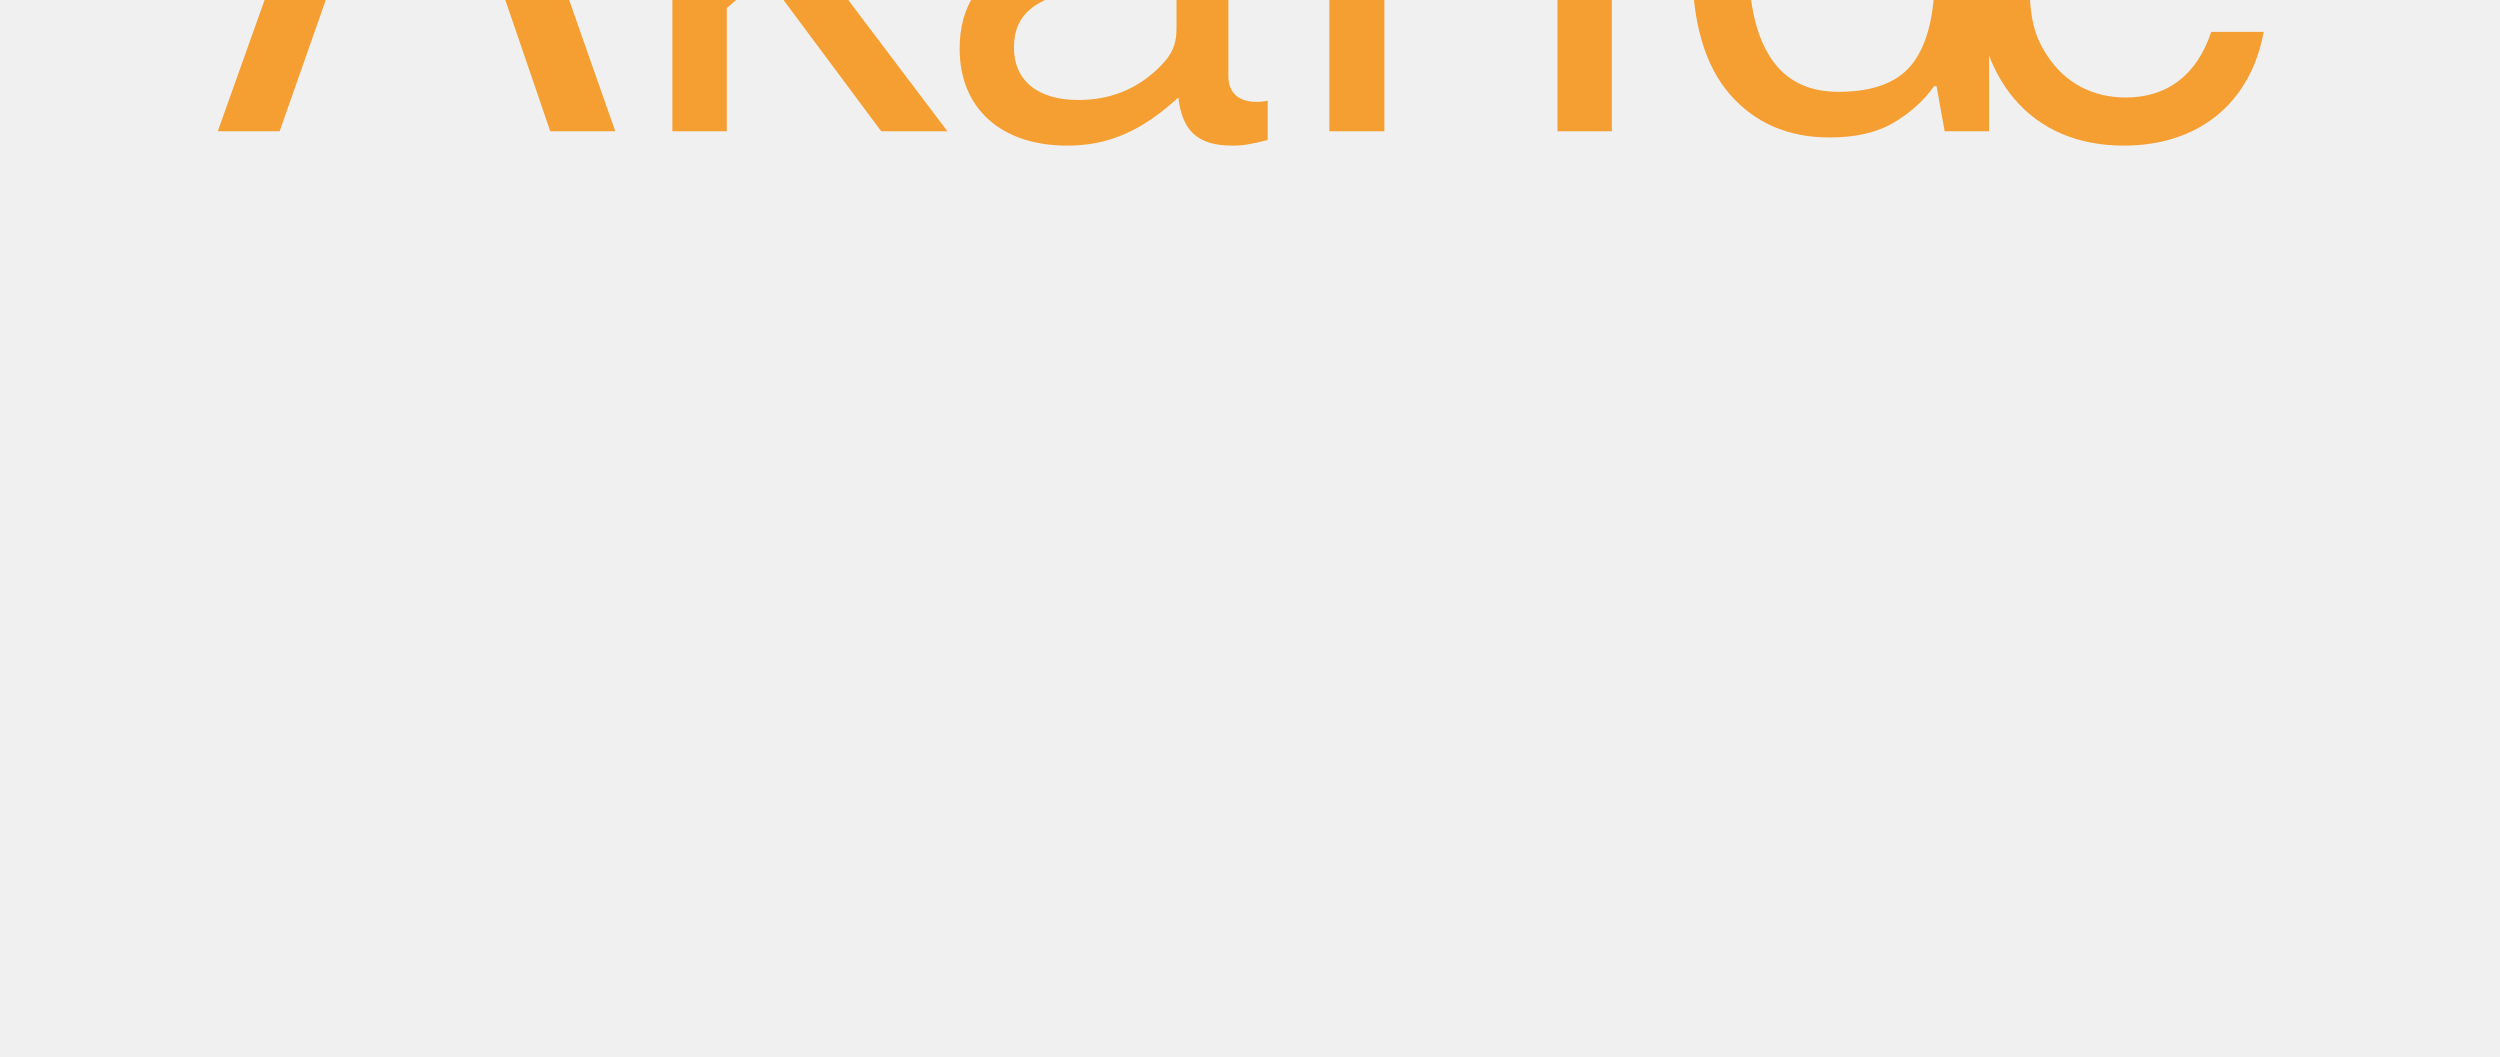
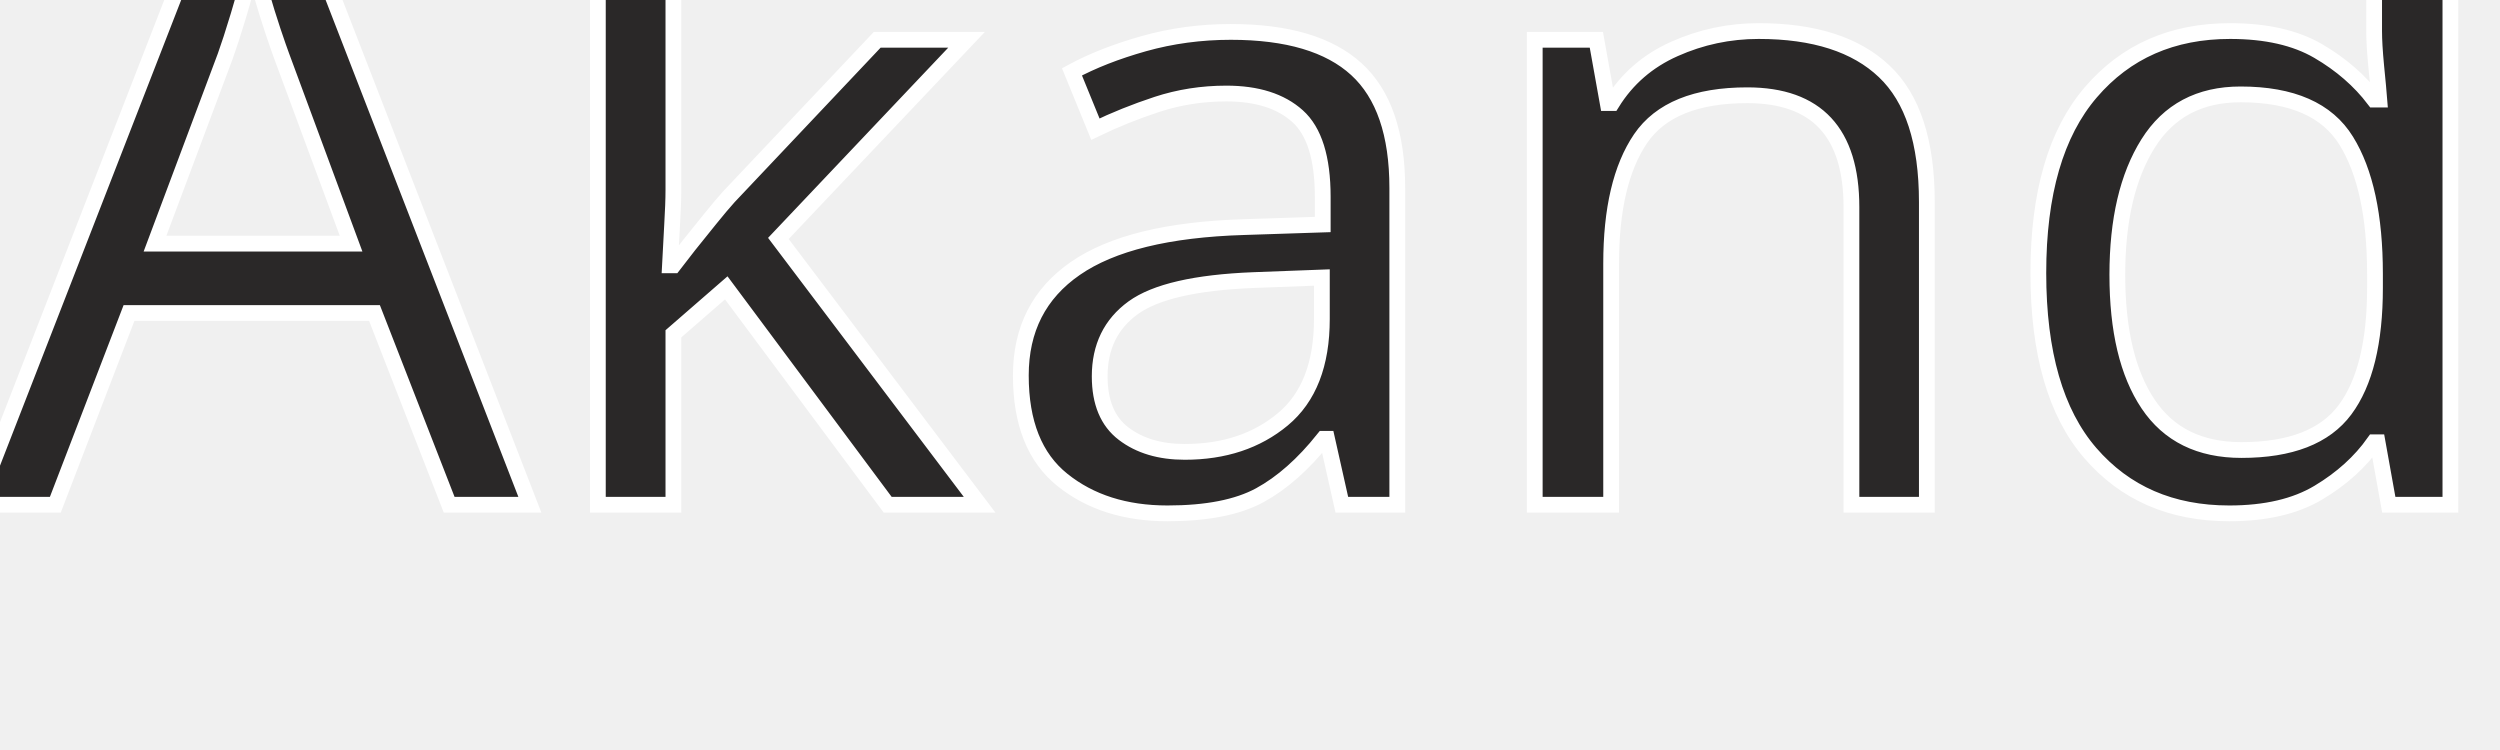
- <svg xmlns="http://www.w3.org/2000/svg" height="186" viewBox="0 0 440 186" width="440">
-   <text fill="#f59f32" fill-rule="evenodd" font-family="Helvetica" font-size="110" letter-spacing="-.827" transform="translate(0 -61.902)">
-     <tspan x="36.455" y="85">À</tspan>
-     <tspan font-family="LofiCottageFree-Regular, Lofi Cottage Free" x="108.997" y="85">k</tspan>
-     <tspan x="164.27" y="85">à</tspan>
-     <tspan font-family="LofiCottageFree-Regular, Lofi Cottage Free" x="224.62" y="85">nd</tspan>
-     <tspan x="343.195" y="85">é</tspan>
+ <svg xmlns="http://www.w3.org/2000/svg" height="95" viewBox="0 0 317 95" width="317">
+   <text style="fill:#2a2828;stroke:#fff;stroke-width:2;font-family:Heorot;font-size:110;letter-spacing:-.827" transform="translate(-3 -28)">
+     <tspan x="0" y="92">Àkàndé</tspan>
  </text>
</svg>
